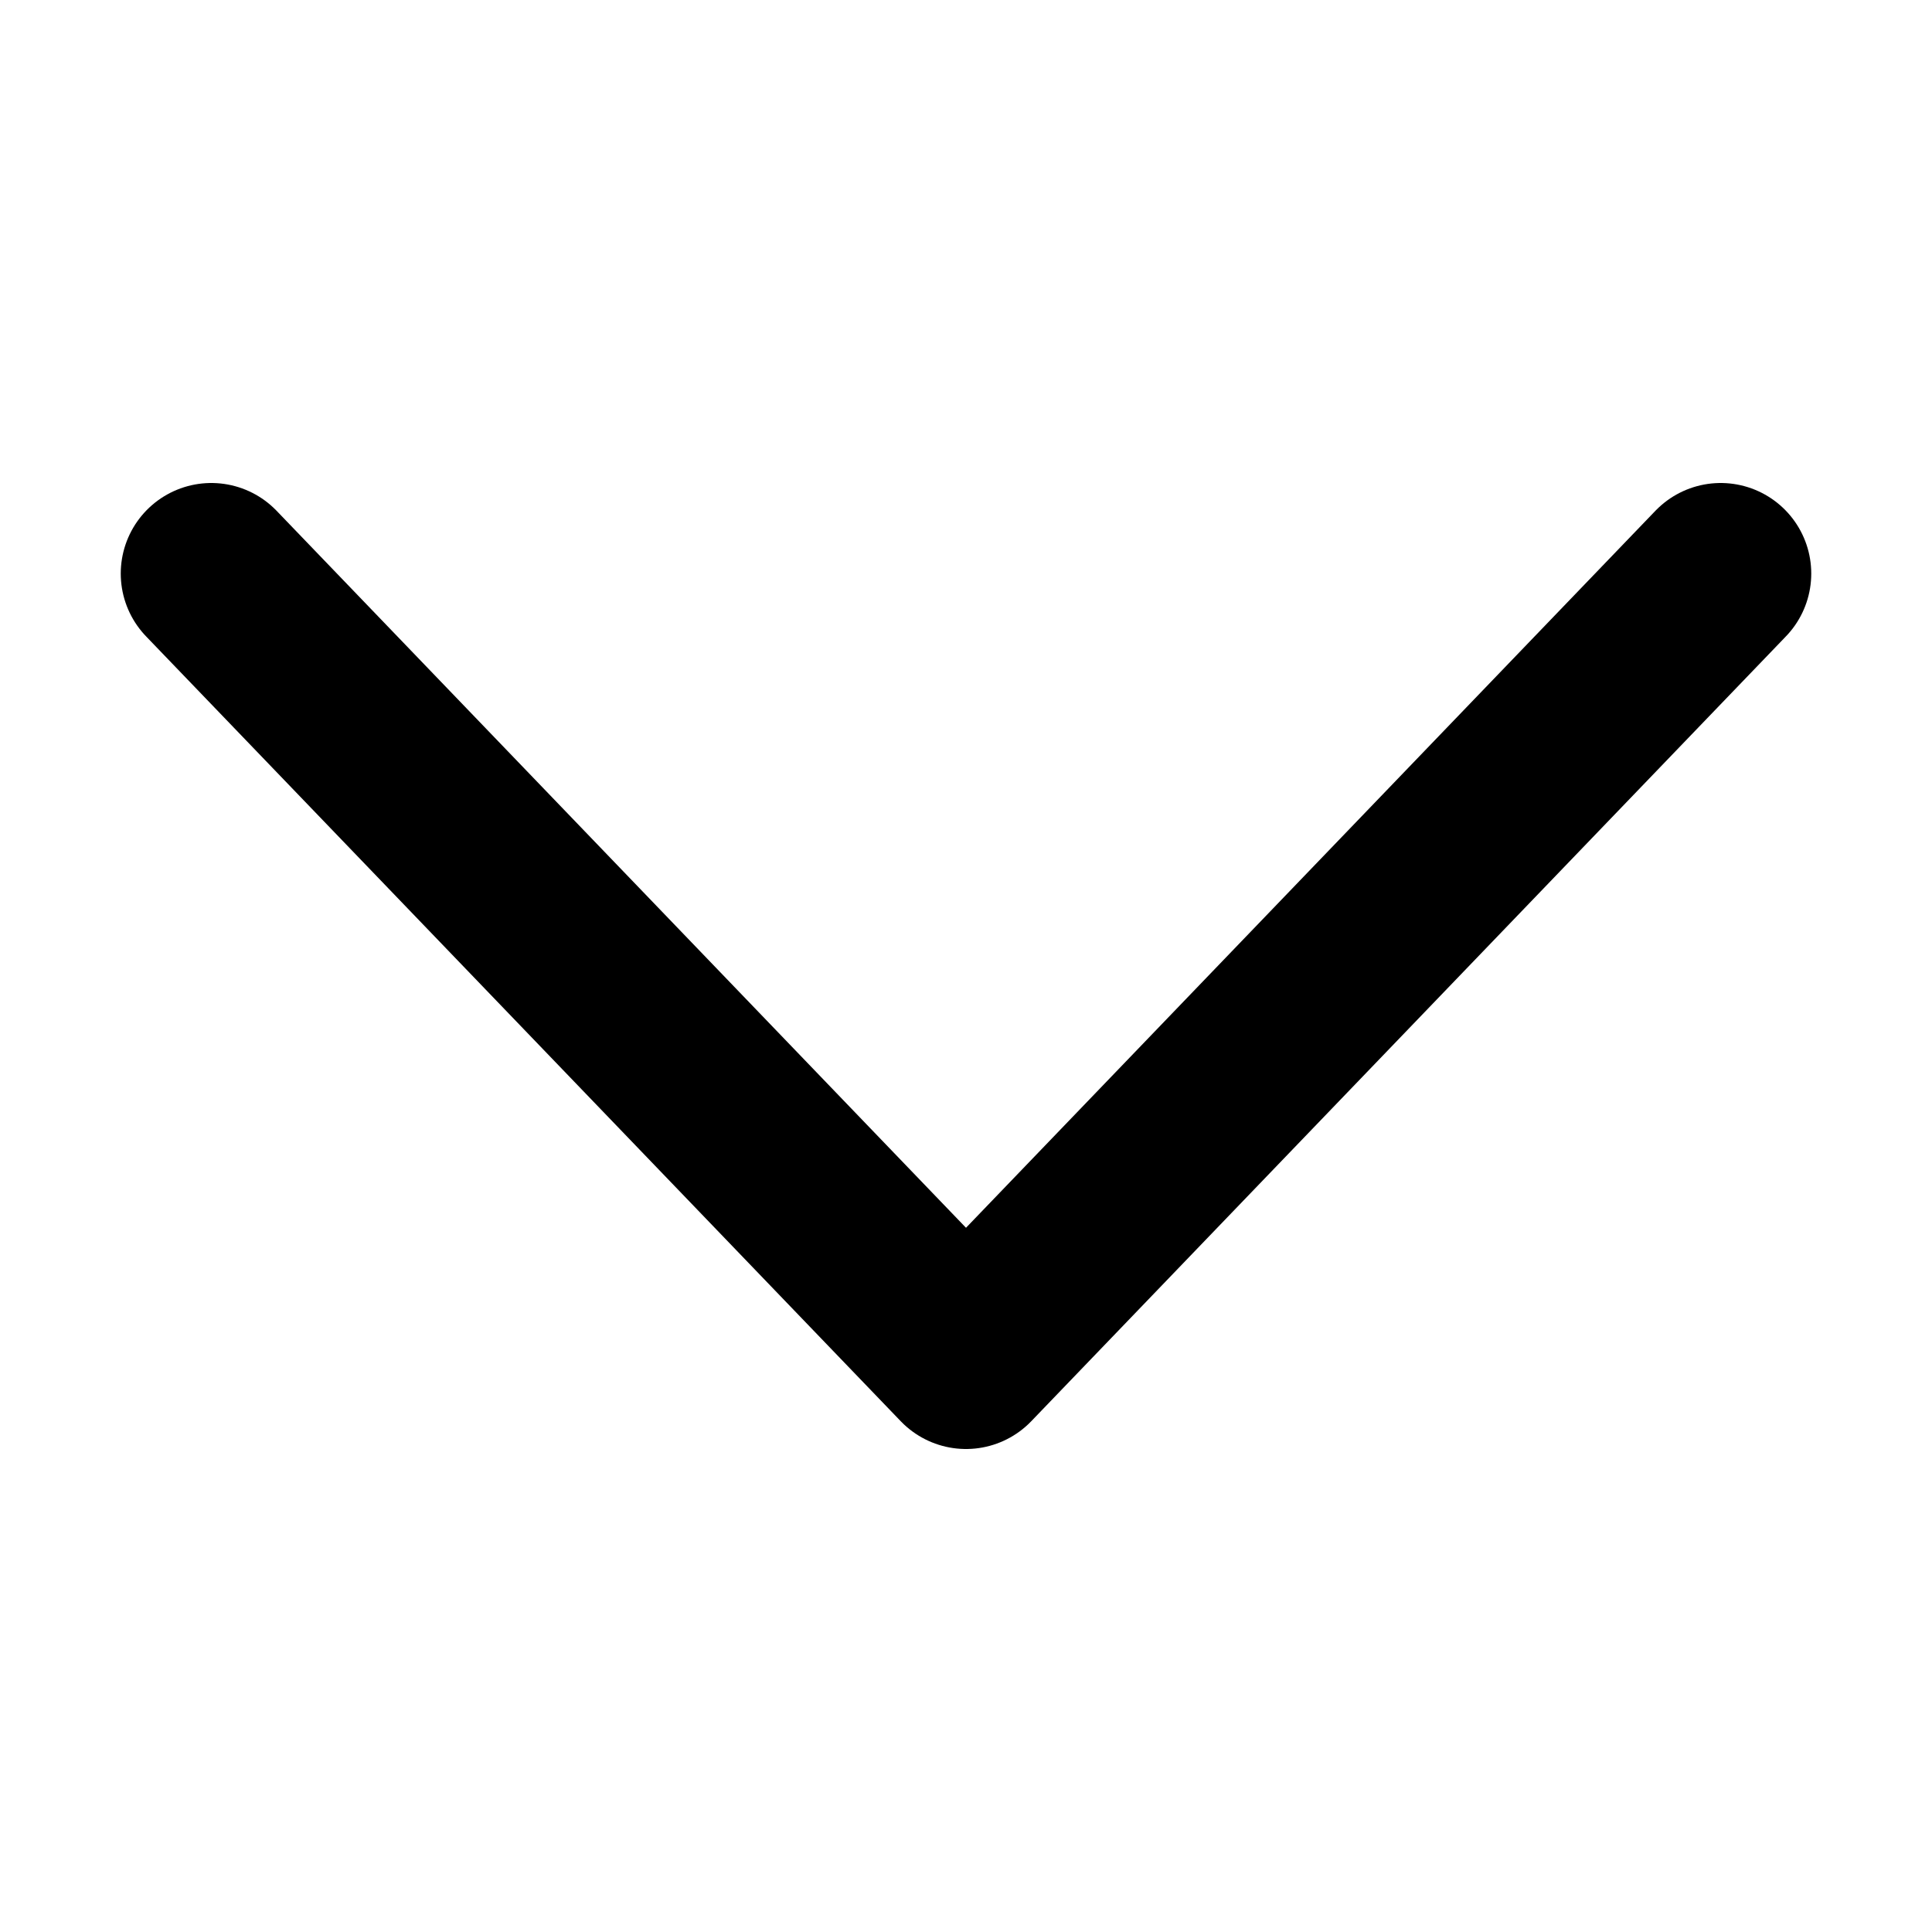
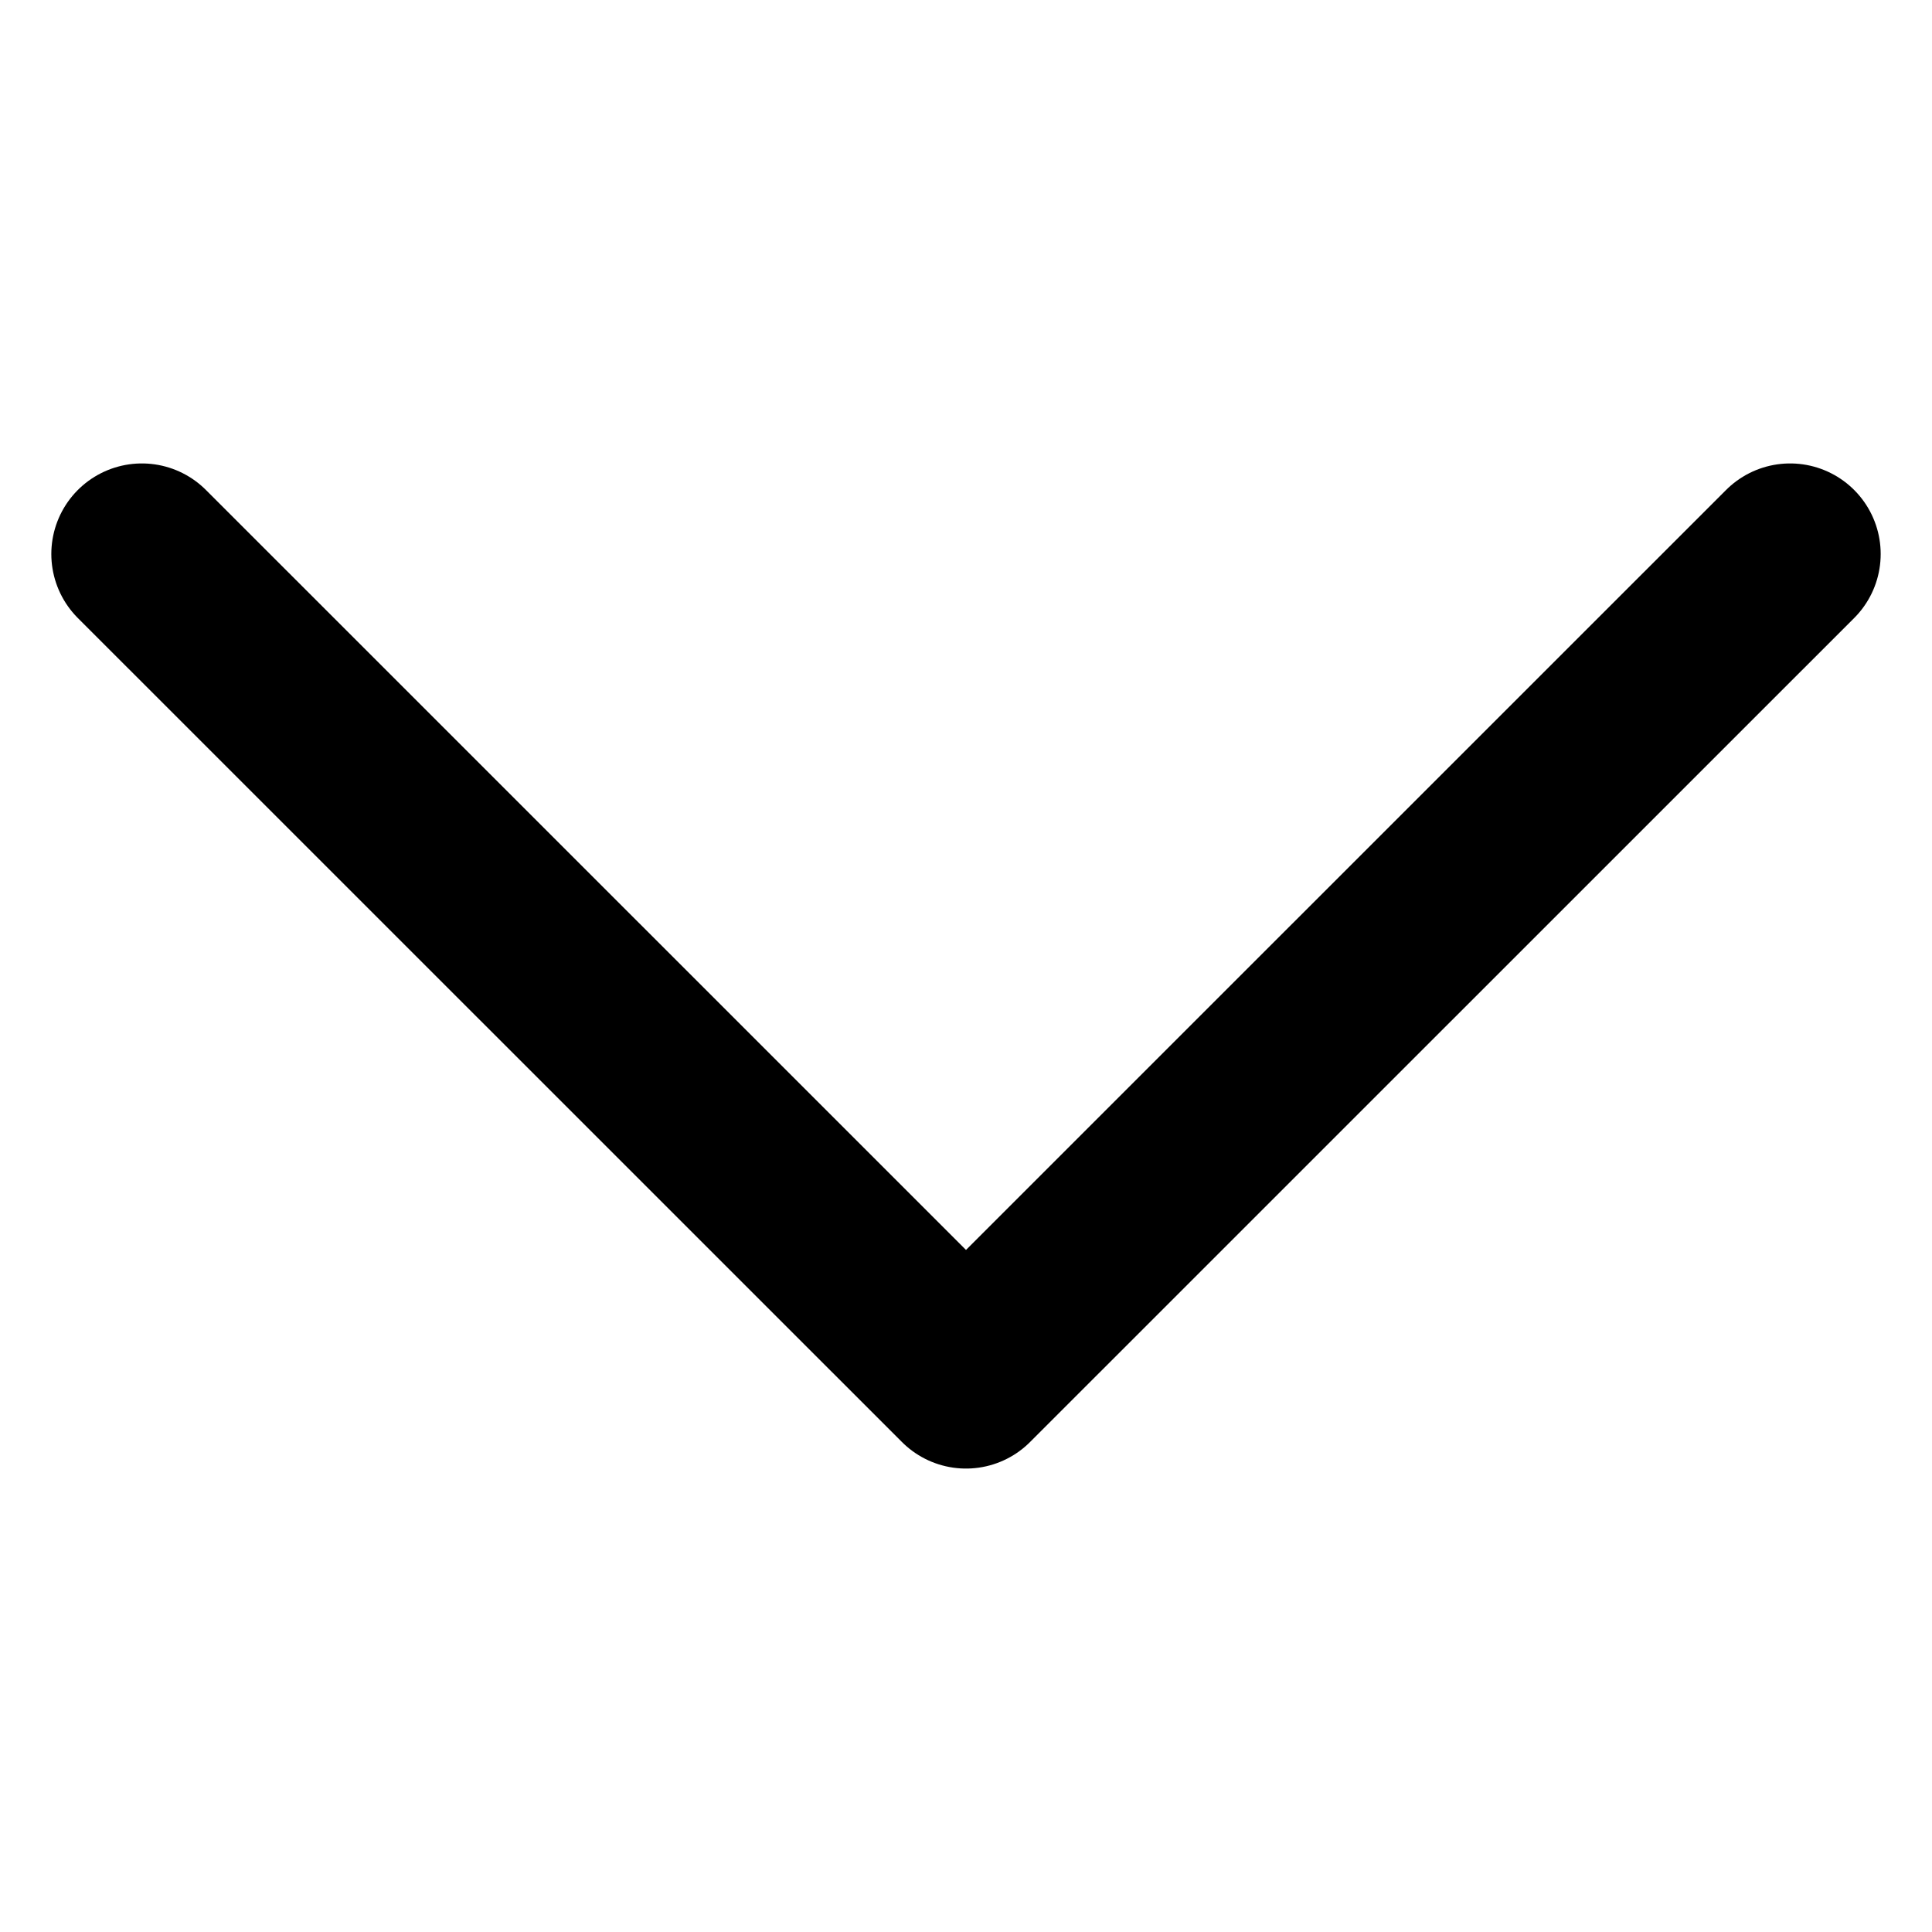
<svg xmlns="http://www.w3.org/2000/svg" width="16" height="16" viewBox="0 0 16 16" fill="none" data-fui-icon="true">
-   <path d="M14.25 4.75L8 11.25L1.75 4.75" stroke="currentColor" stroke-width="1.5" stroke-linecap="round" stroke-linejoin="round" />
+   <path d="M1.175 4.588L8 11.412L14.825 4.588" stroke="currentColor" stroke-width="1.5" stroke-linecap="round" stroke-linejoin="round" />
</svg>
